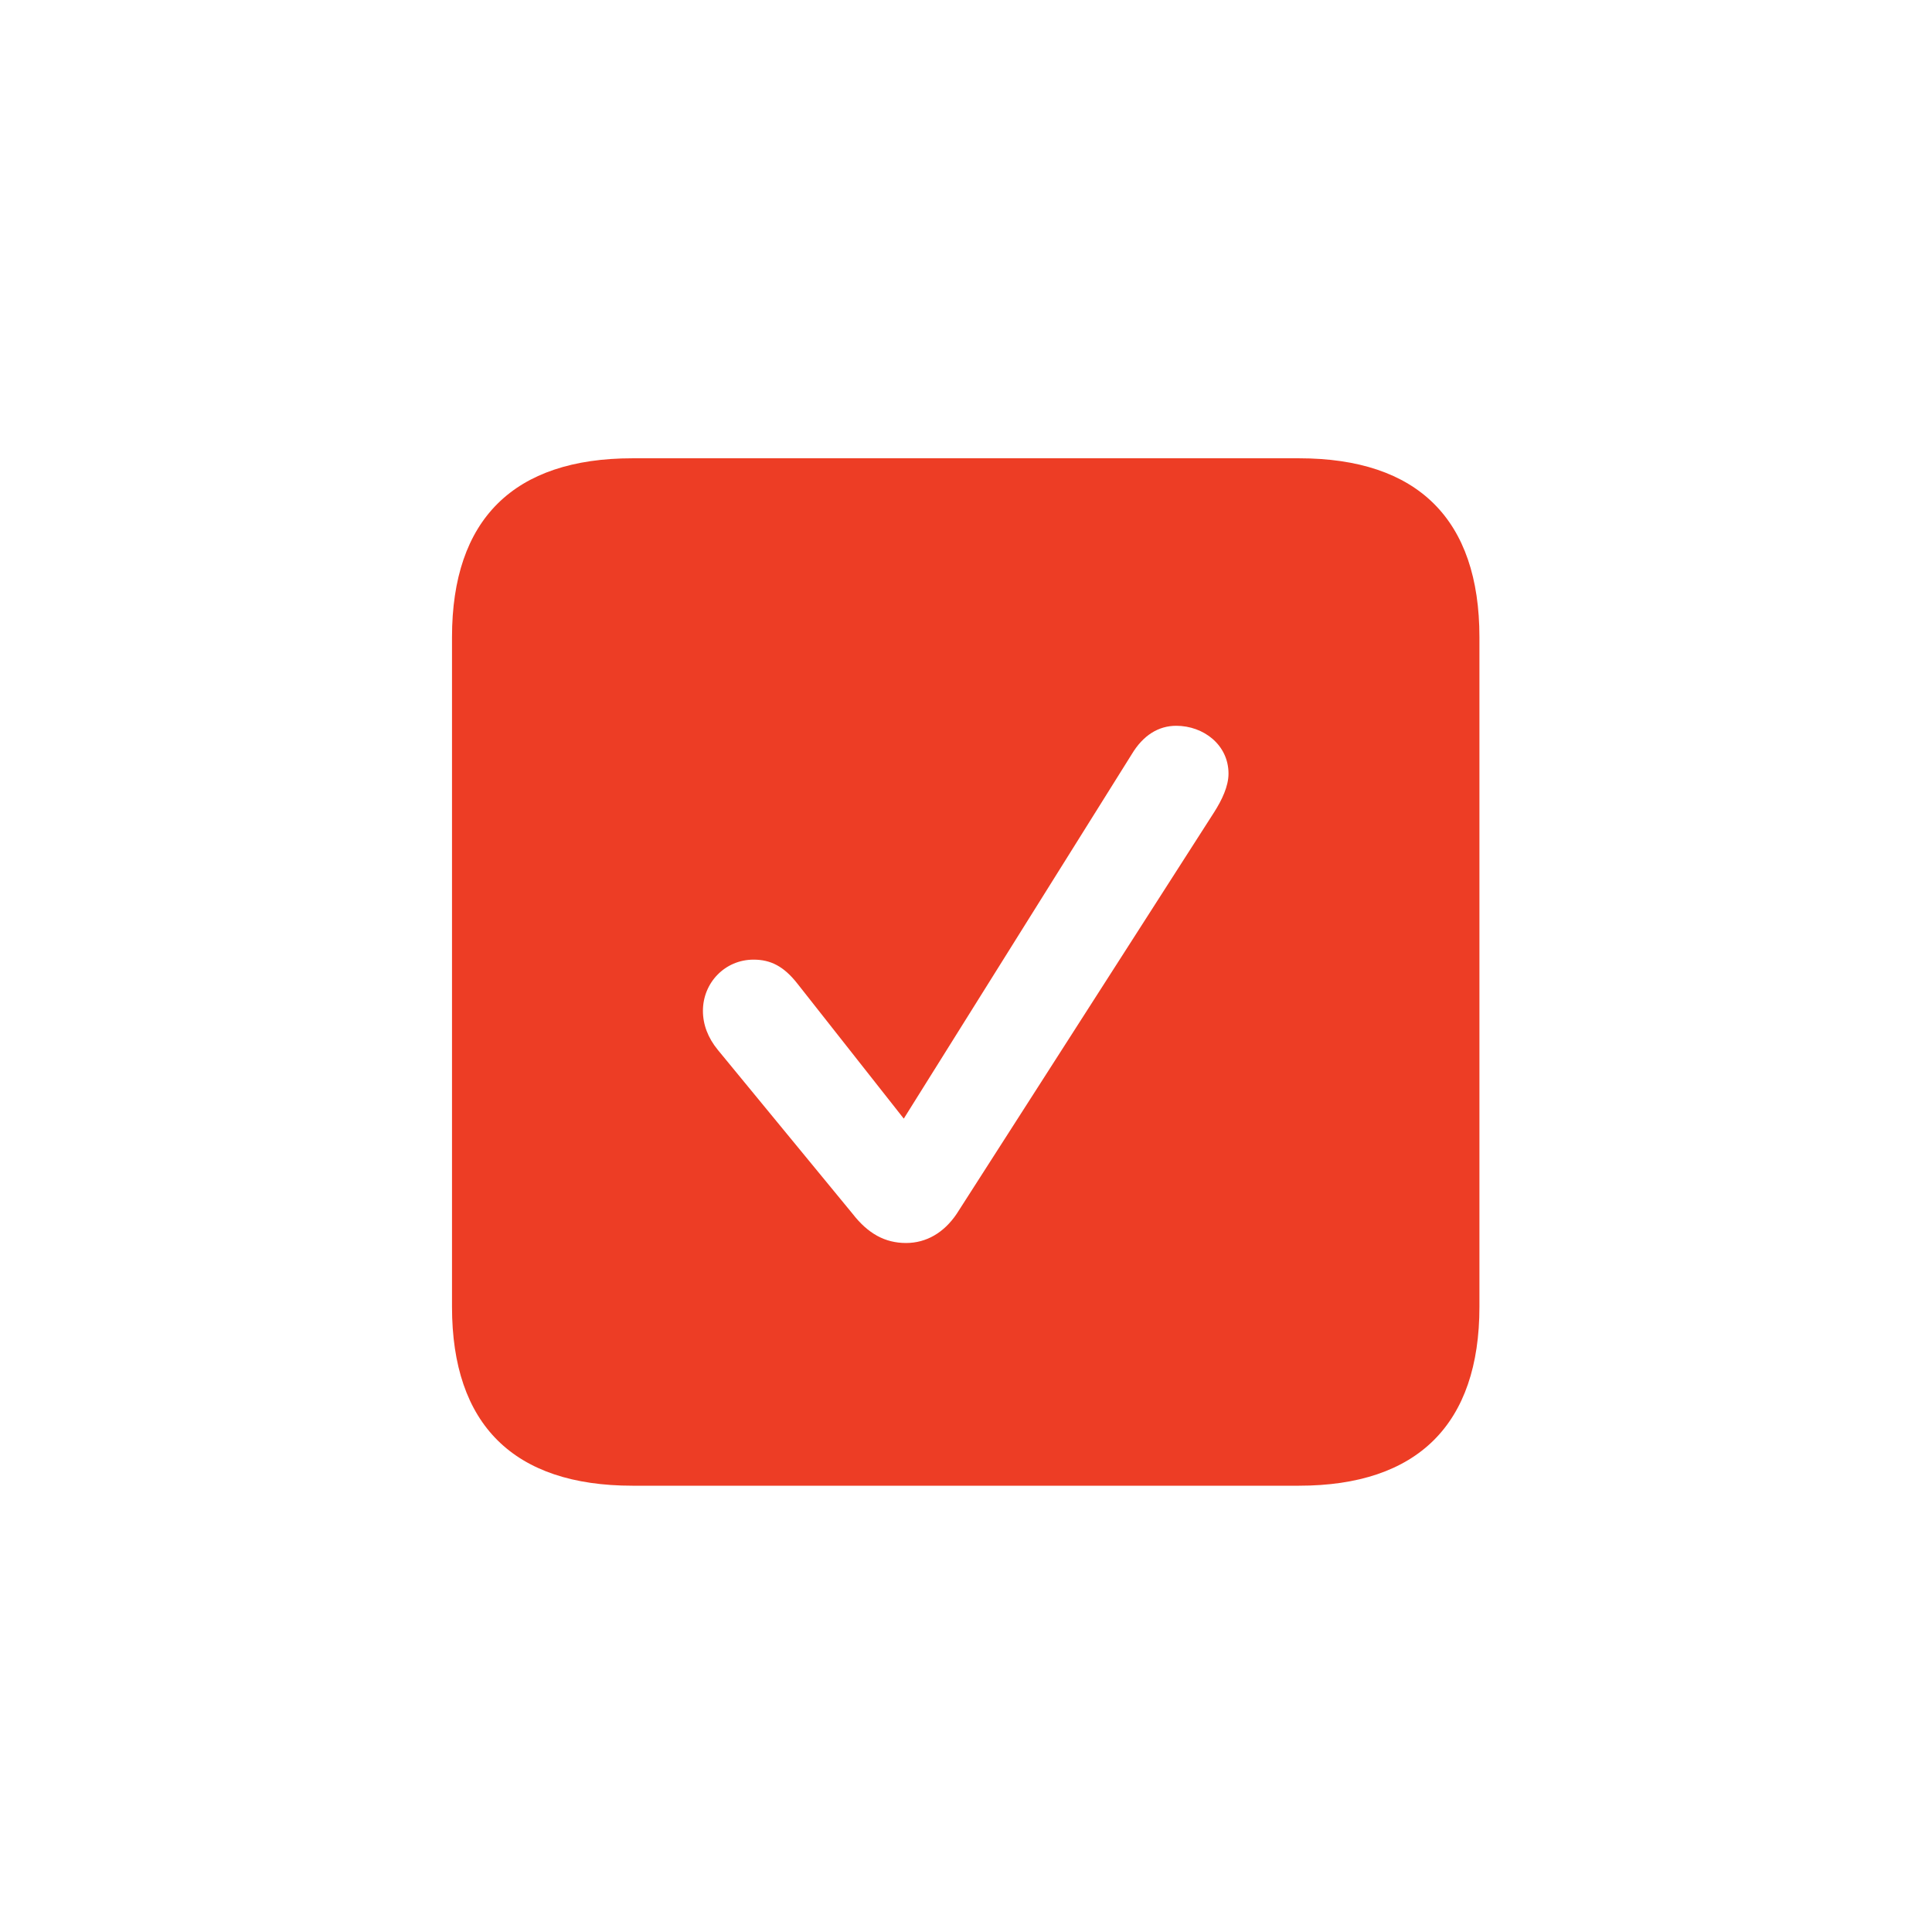
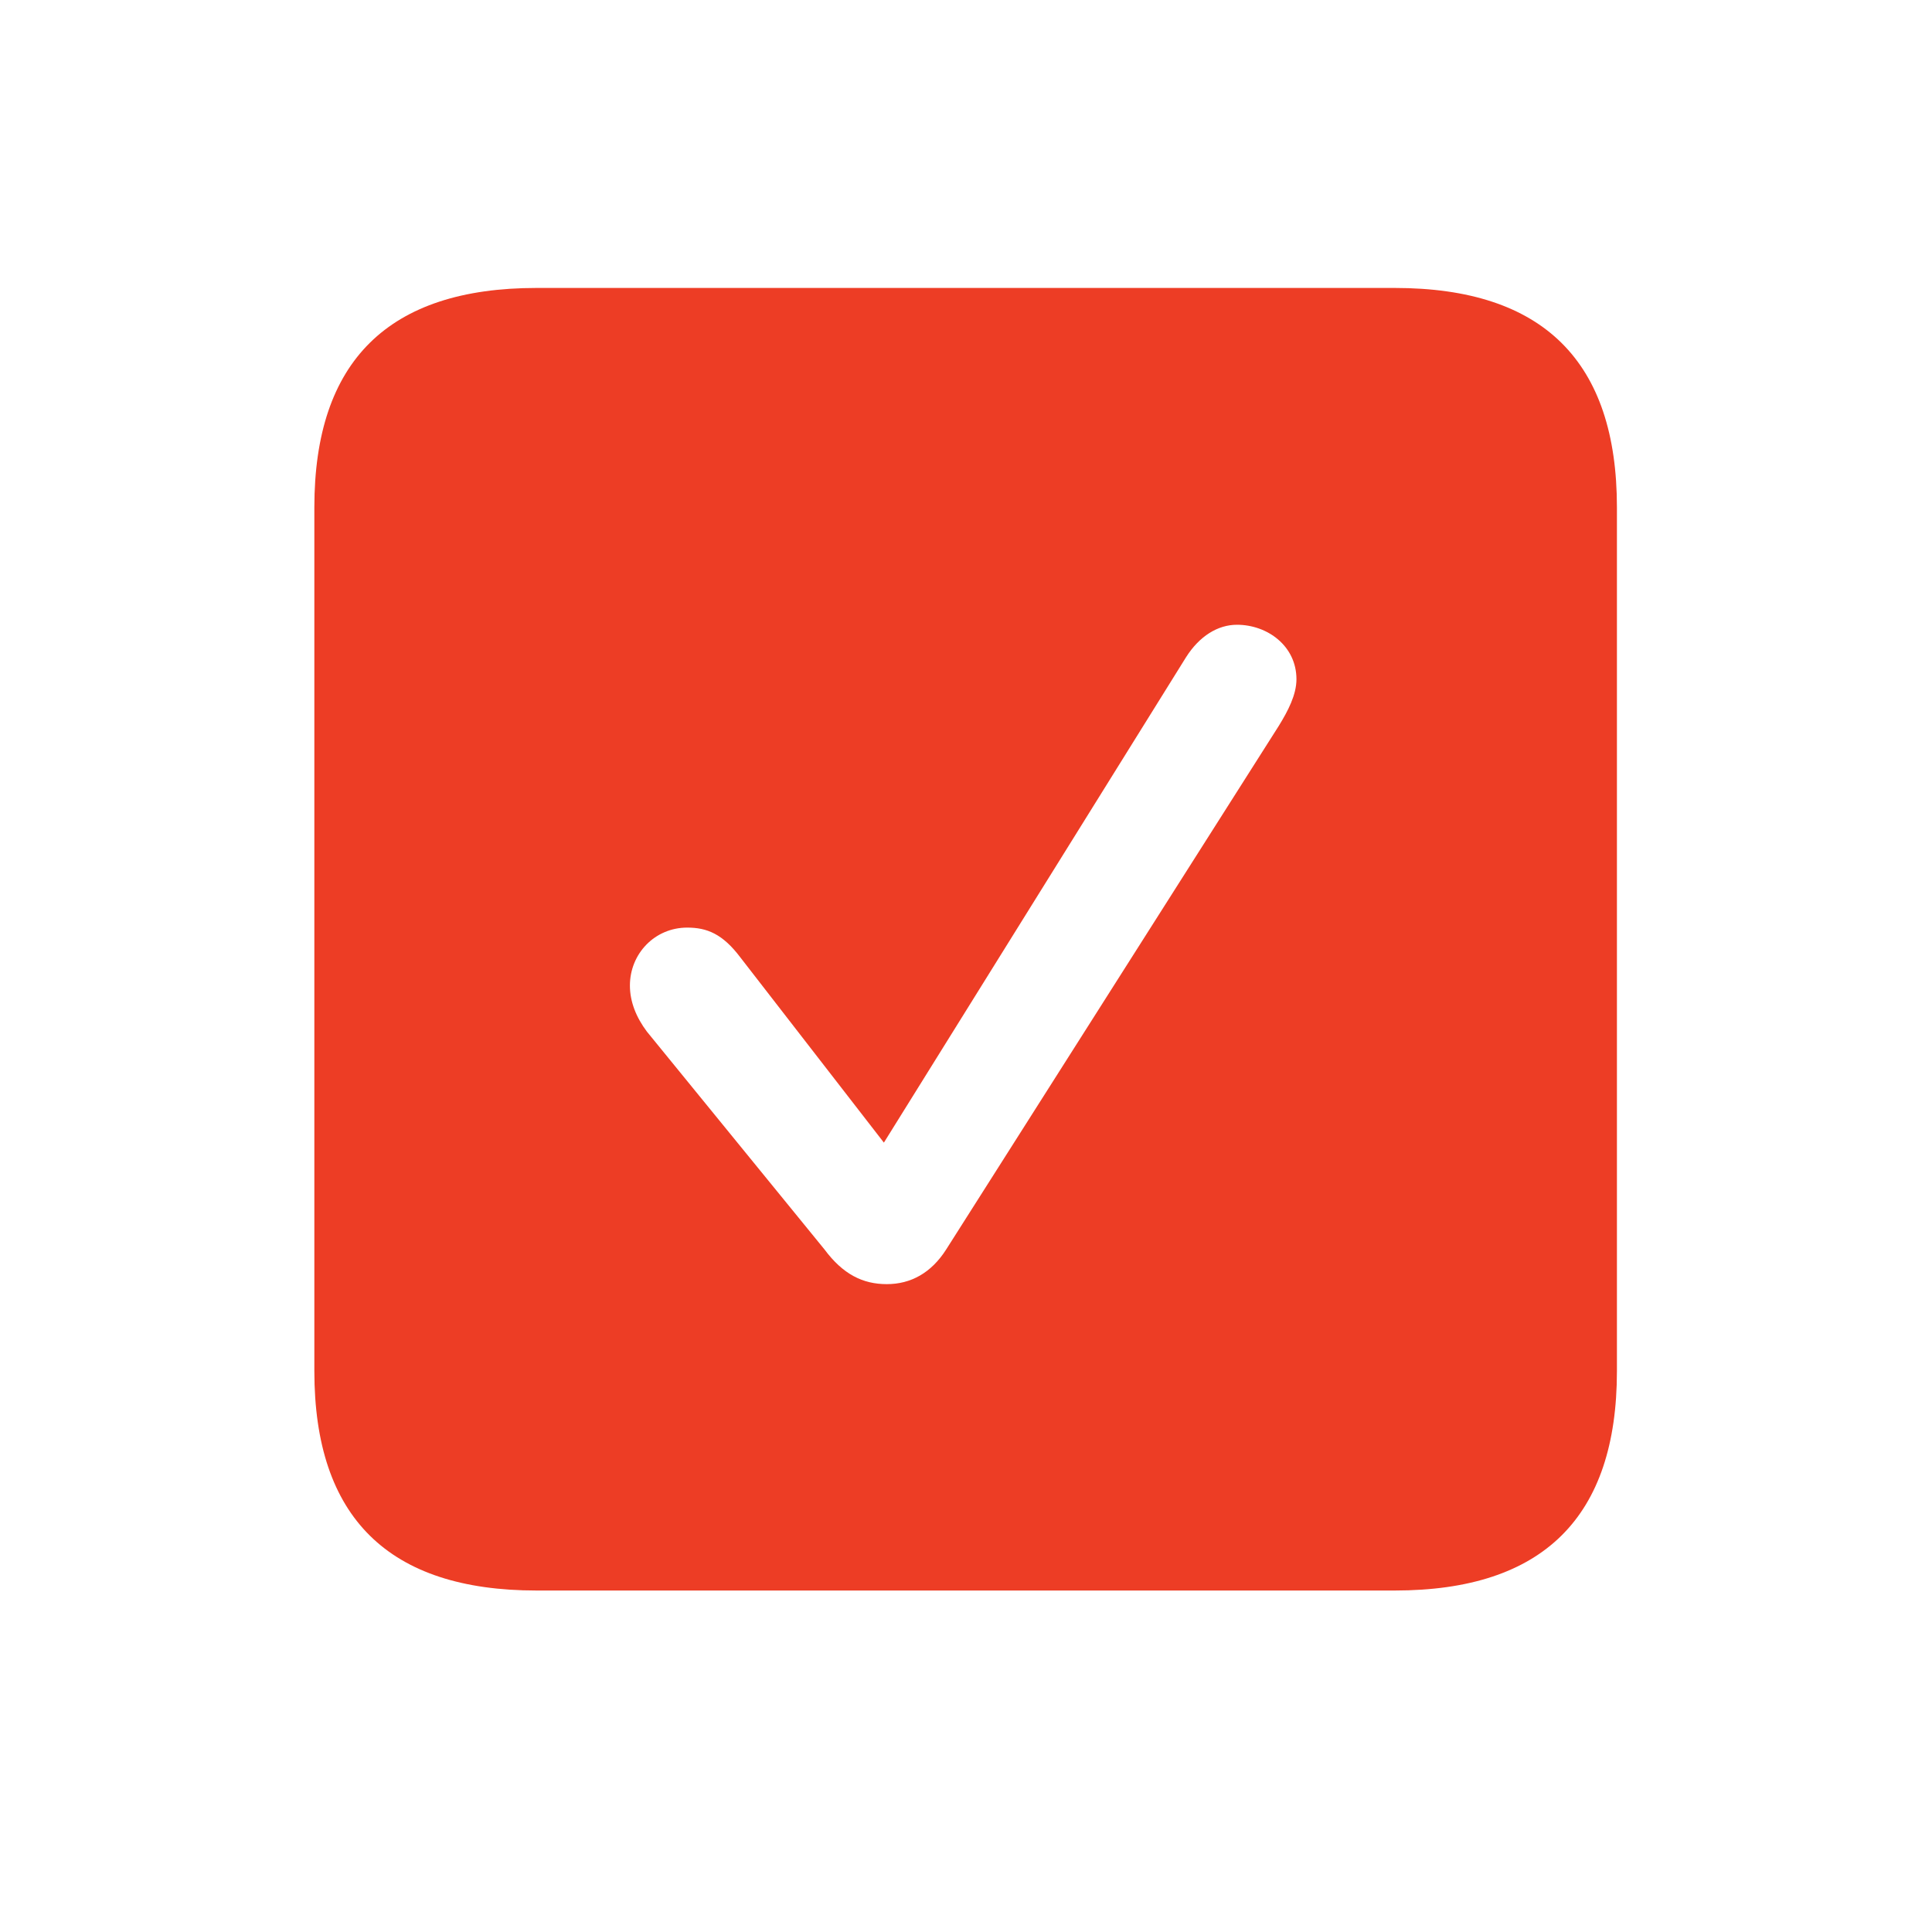
<svg xmlns="http://www.w3.org/2000/svg" width="24" height="24" viewBox="0 0 24 24" fill="none">
-   <path d="M7.857 18.456H16.136C17.612 18.456 18.378 17.69 18.378 16.234V7.915C18.378 6.452 17.612 5.693 16.136 5.693H7.857C6.381 5.693 5.615 6.452 5.615 7.915V16.234C5.615 17.697 6.381 18.456 7.857 18.456ZM11.255 15.441C10.995 15.441 10.783 15.325 10.592 15.079L8.917 13.042C8.794 12.892 8.732 12.727 8.732 12.557C8.732 12.208 9.006 11.921 9.361 11.921C9.573 11.921 9.737 12.003 9.908 12.222L11.227 13.896L14.058 9.371C14.201 9.132 14.393 9.016 14.611 9.016C14.953 9.016 15.261 9.255 15.261 9.61C15.261 9.768 15.179 9.938 15.083 10.089L11.884 15.079C11.727 15.312 11.508 15.441 11.255 15.441Z" fill="#ED3D25" />
+   <path d="M6.665 19.758H17.326C19.172 19.758 20.086 18.844 20.086 17.033V6.302C20.086 4.491 19.172 3.577 17.326 3.577H6.665C4.828 3.577 3.905 4.482 3.905 6.302V17.033C3.905 18.852 4.828 19.758 6.665 19.758ZM11.016 15.952C10.717 15.952 10.471 15.829 10.242 15.521L8.036 12.815C7.904 12.639 7.825 12.445 7.825 12.243C7.825 11.848 8.133 11.523 8.537 11.523C8.783 11.523 8.977 11.602 9.196 11.892L10.98 14.194L14.733 8.165C14.9 7.901 15.129 7.761 15.366 7.761C15.744 7.761 16.105 8.024 16.105 8.438C16.105 8.631 15.999 8.833 15.885 9.018L11.754 15.521C11.569 15.812 11.315 15.952 11.016 15.952Z" fill="#ED3D25" />
</svg>
